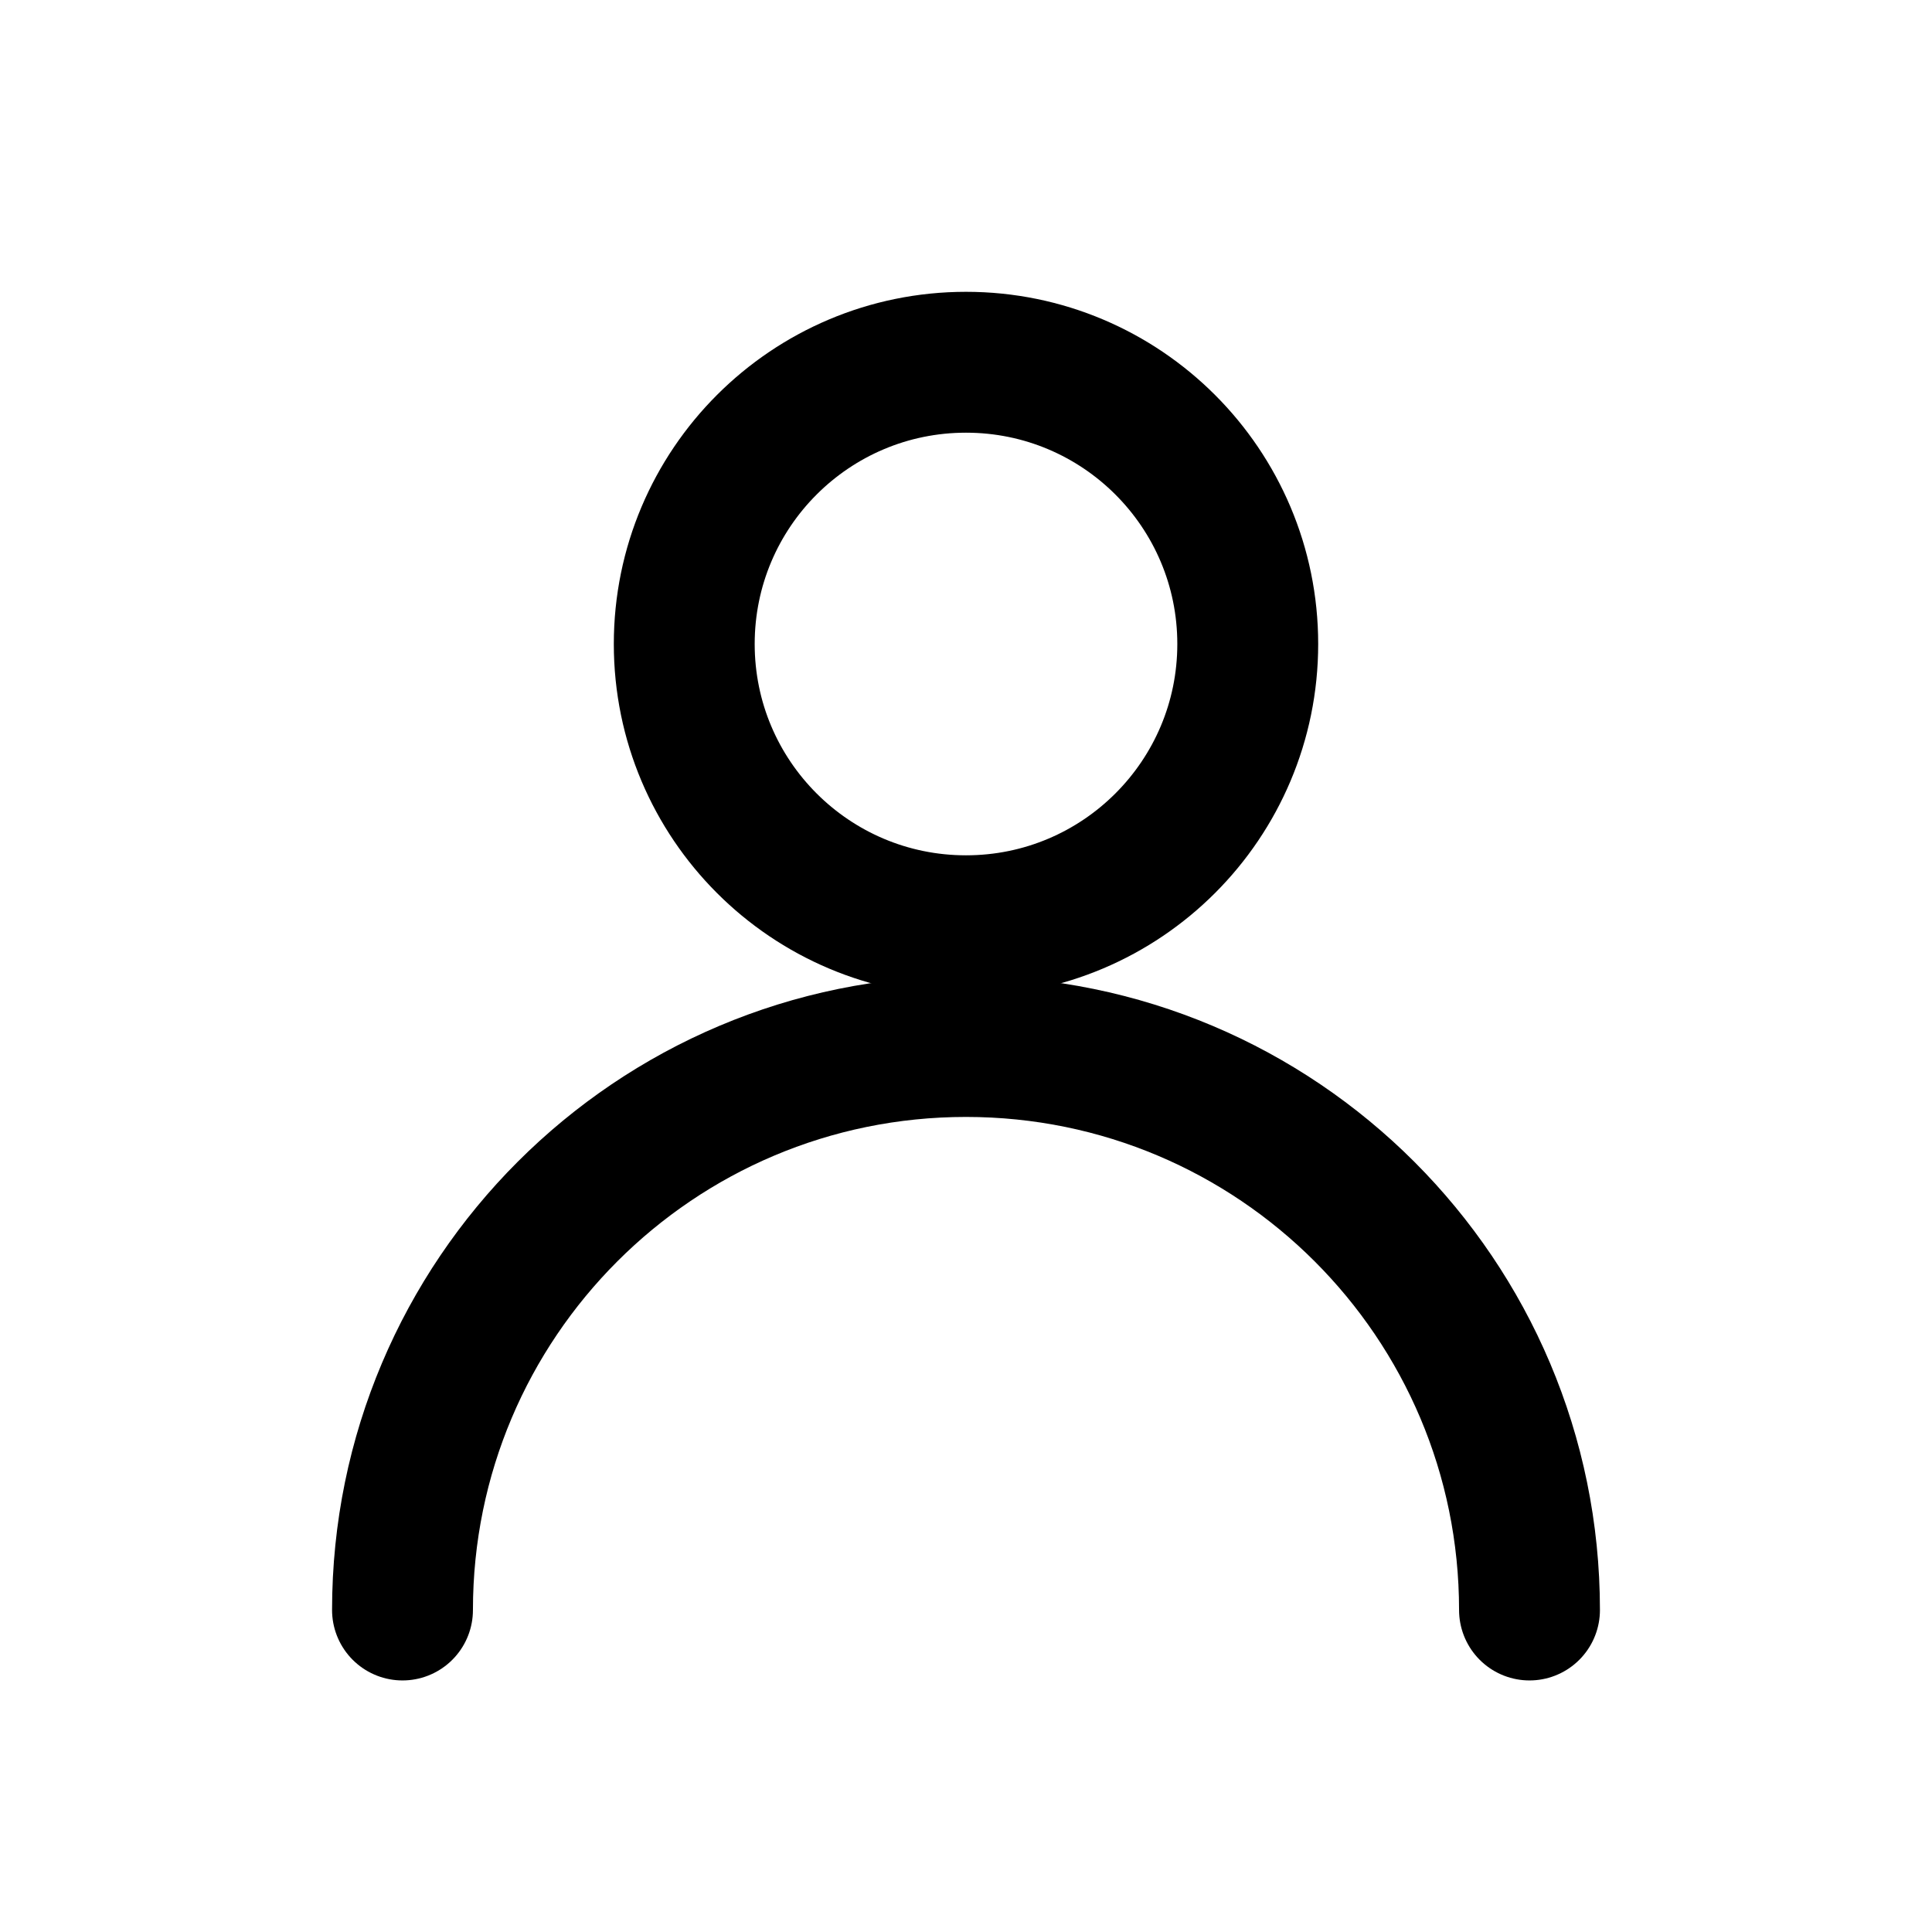
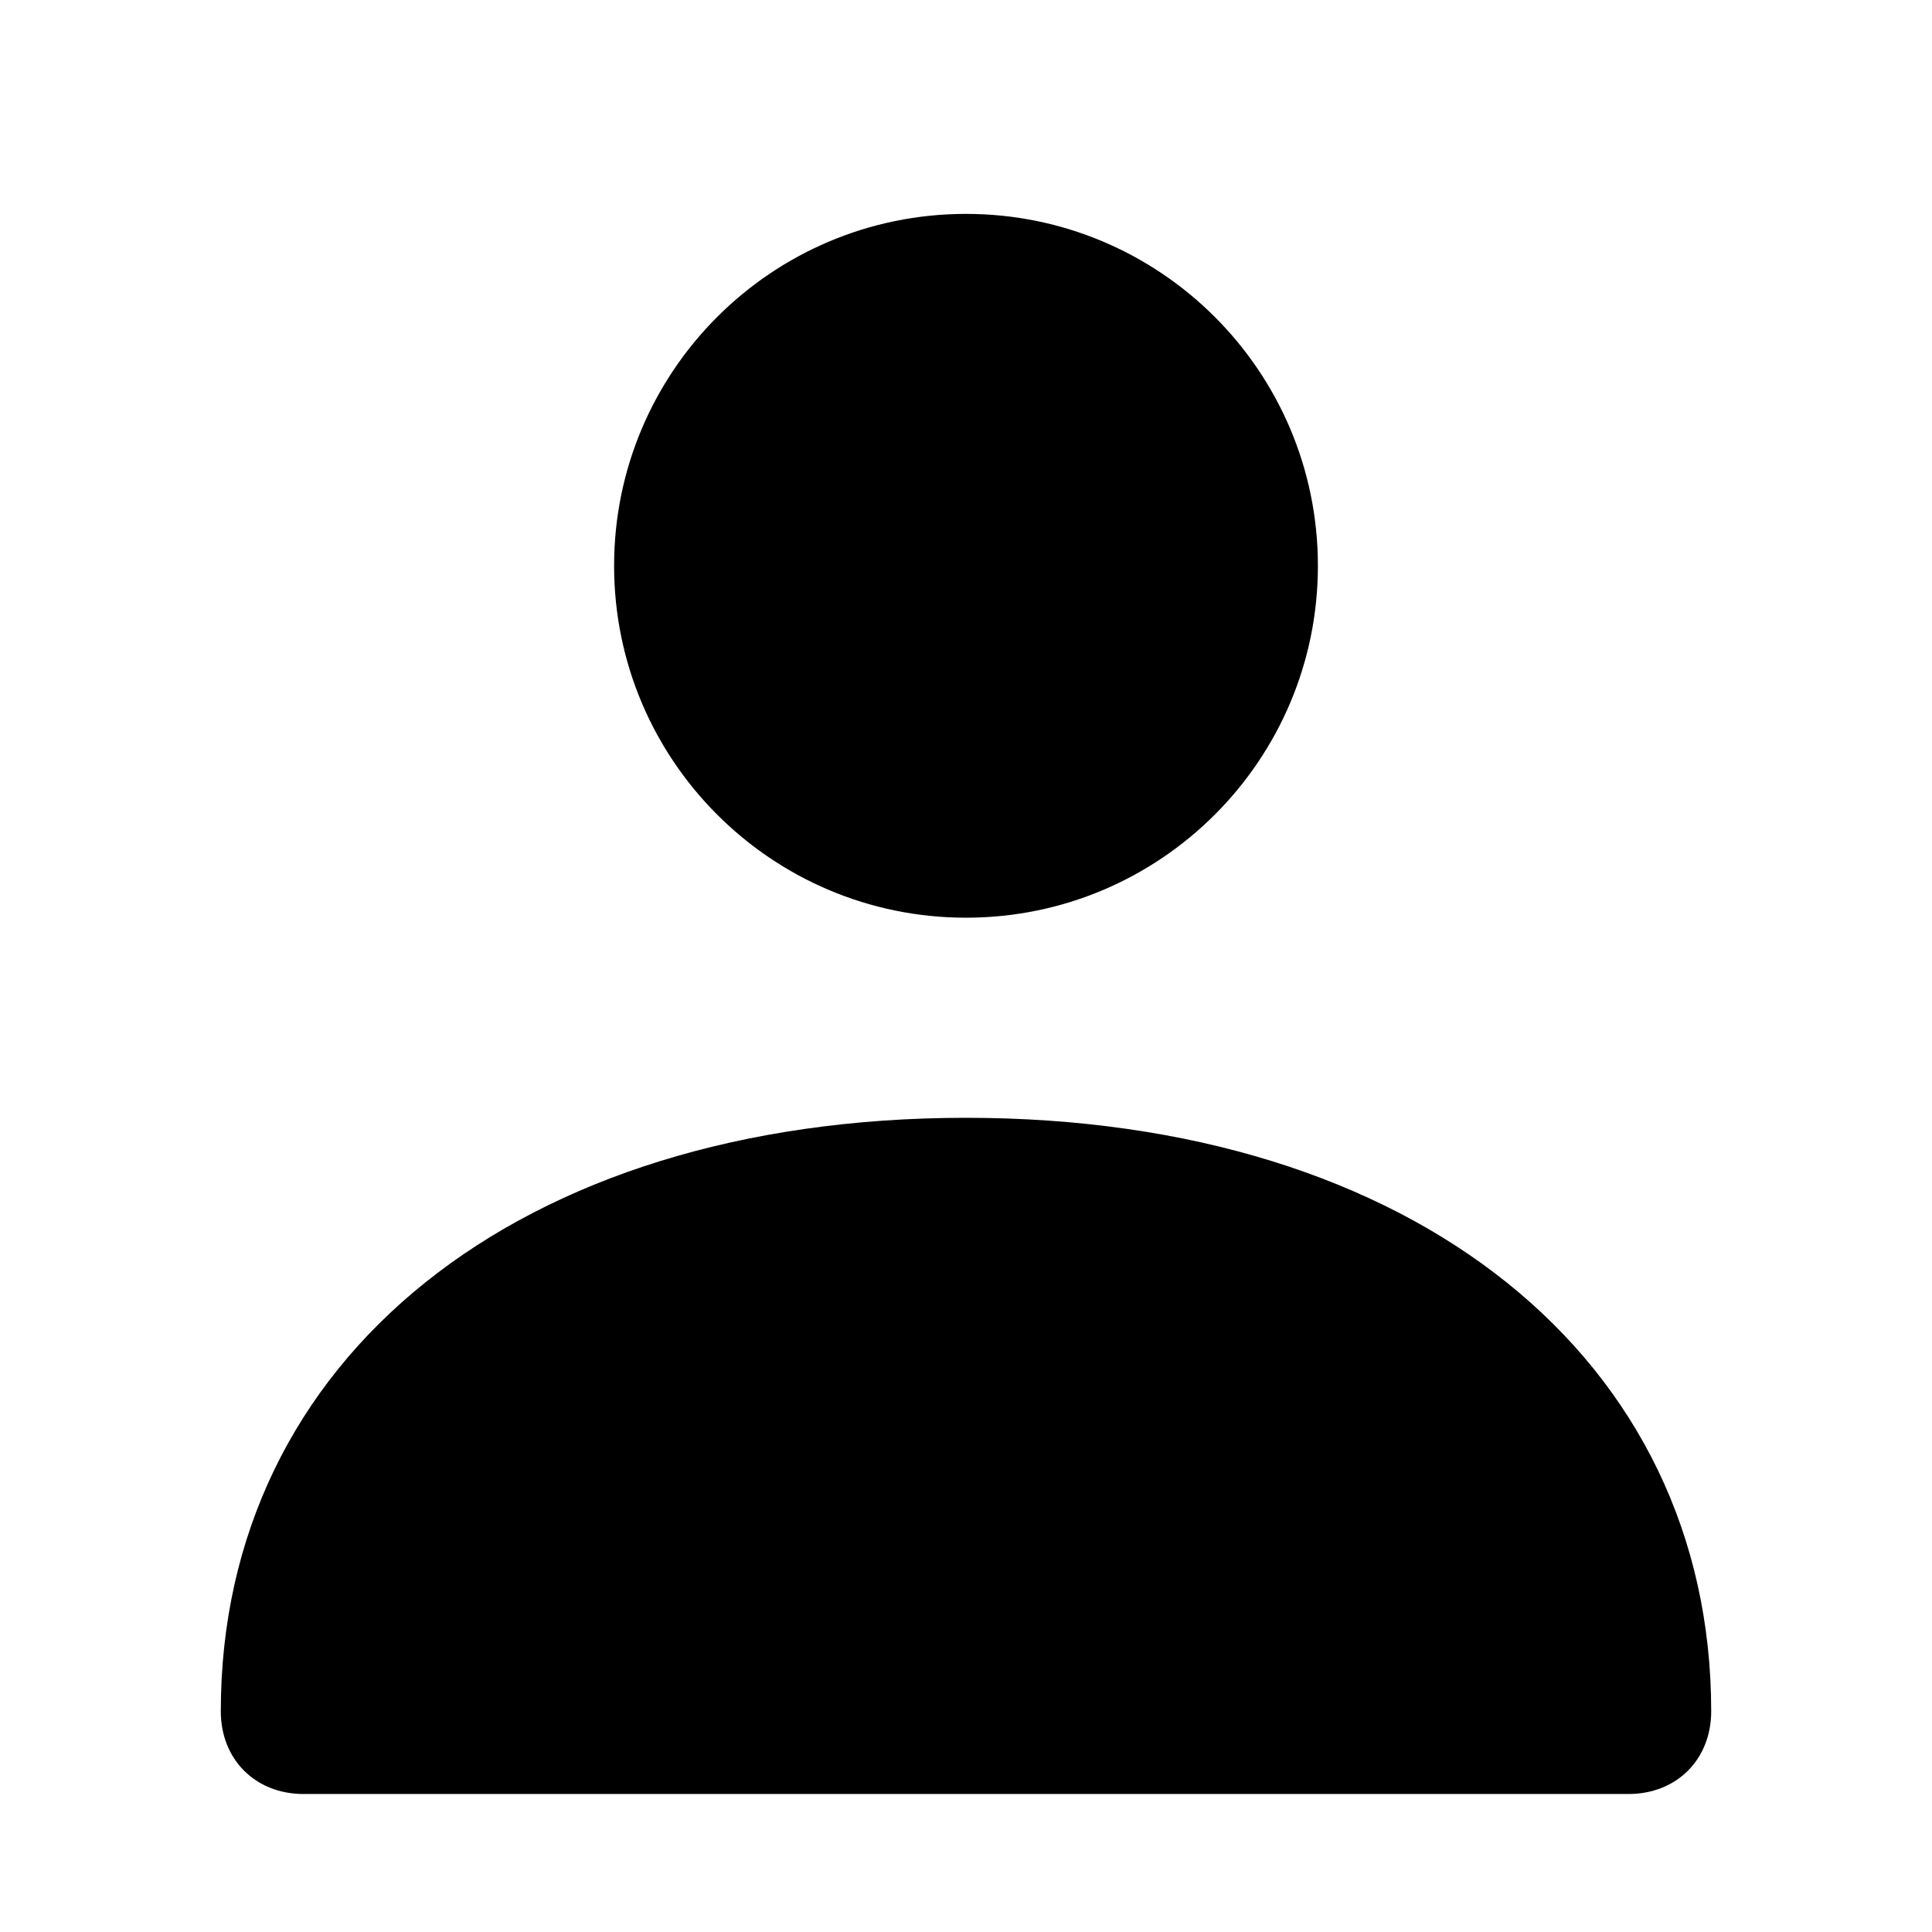
- <svg xmlns="http://www.w3.org/2000/svg" width="22" height="22" viewBox="0 0 24 24" fill="none" aria-hidden="true">
-   <circle cx="12" cy="8" r="3.5" stroke="currentColor" stroke-width="1.75" />
-   <path d="M5 20c0-3.866 3.134-7 7-7s7 3.134 7 7" stroke="currentColor" stroke-width="1.75" stroke-linecap="round" />
+ <svg xmlns="http://www.w3.org/2000/svg" width="28" height="28" viewBox="0 0 28 28" fill="none" aria-hidden="true">
+   <circle cx="14" cy="8.2" r="5.1" fill="currentColor" />
+   <path fill="currentColor" d="M3.2 24.8c0-5.1 4.3-8.6 10.8-8.6s10.8 3.5 10.8 8.6c0 .7-.5 1.2-1.2 1.2H4.4c-.7 0-1.2-.5-1.2-1.2Z" />
</svg>
